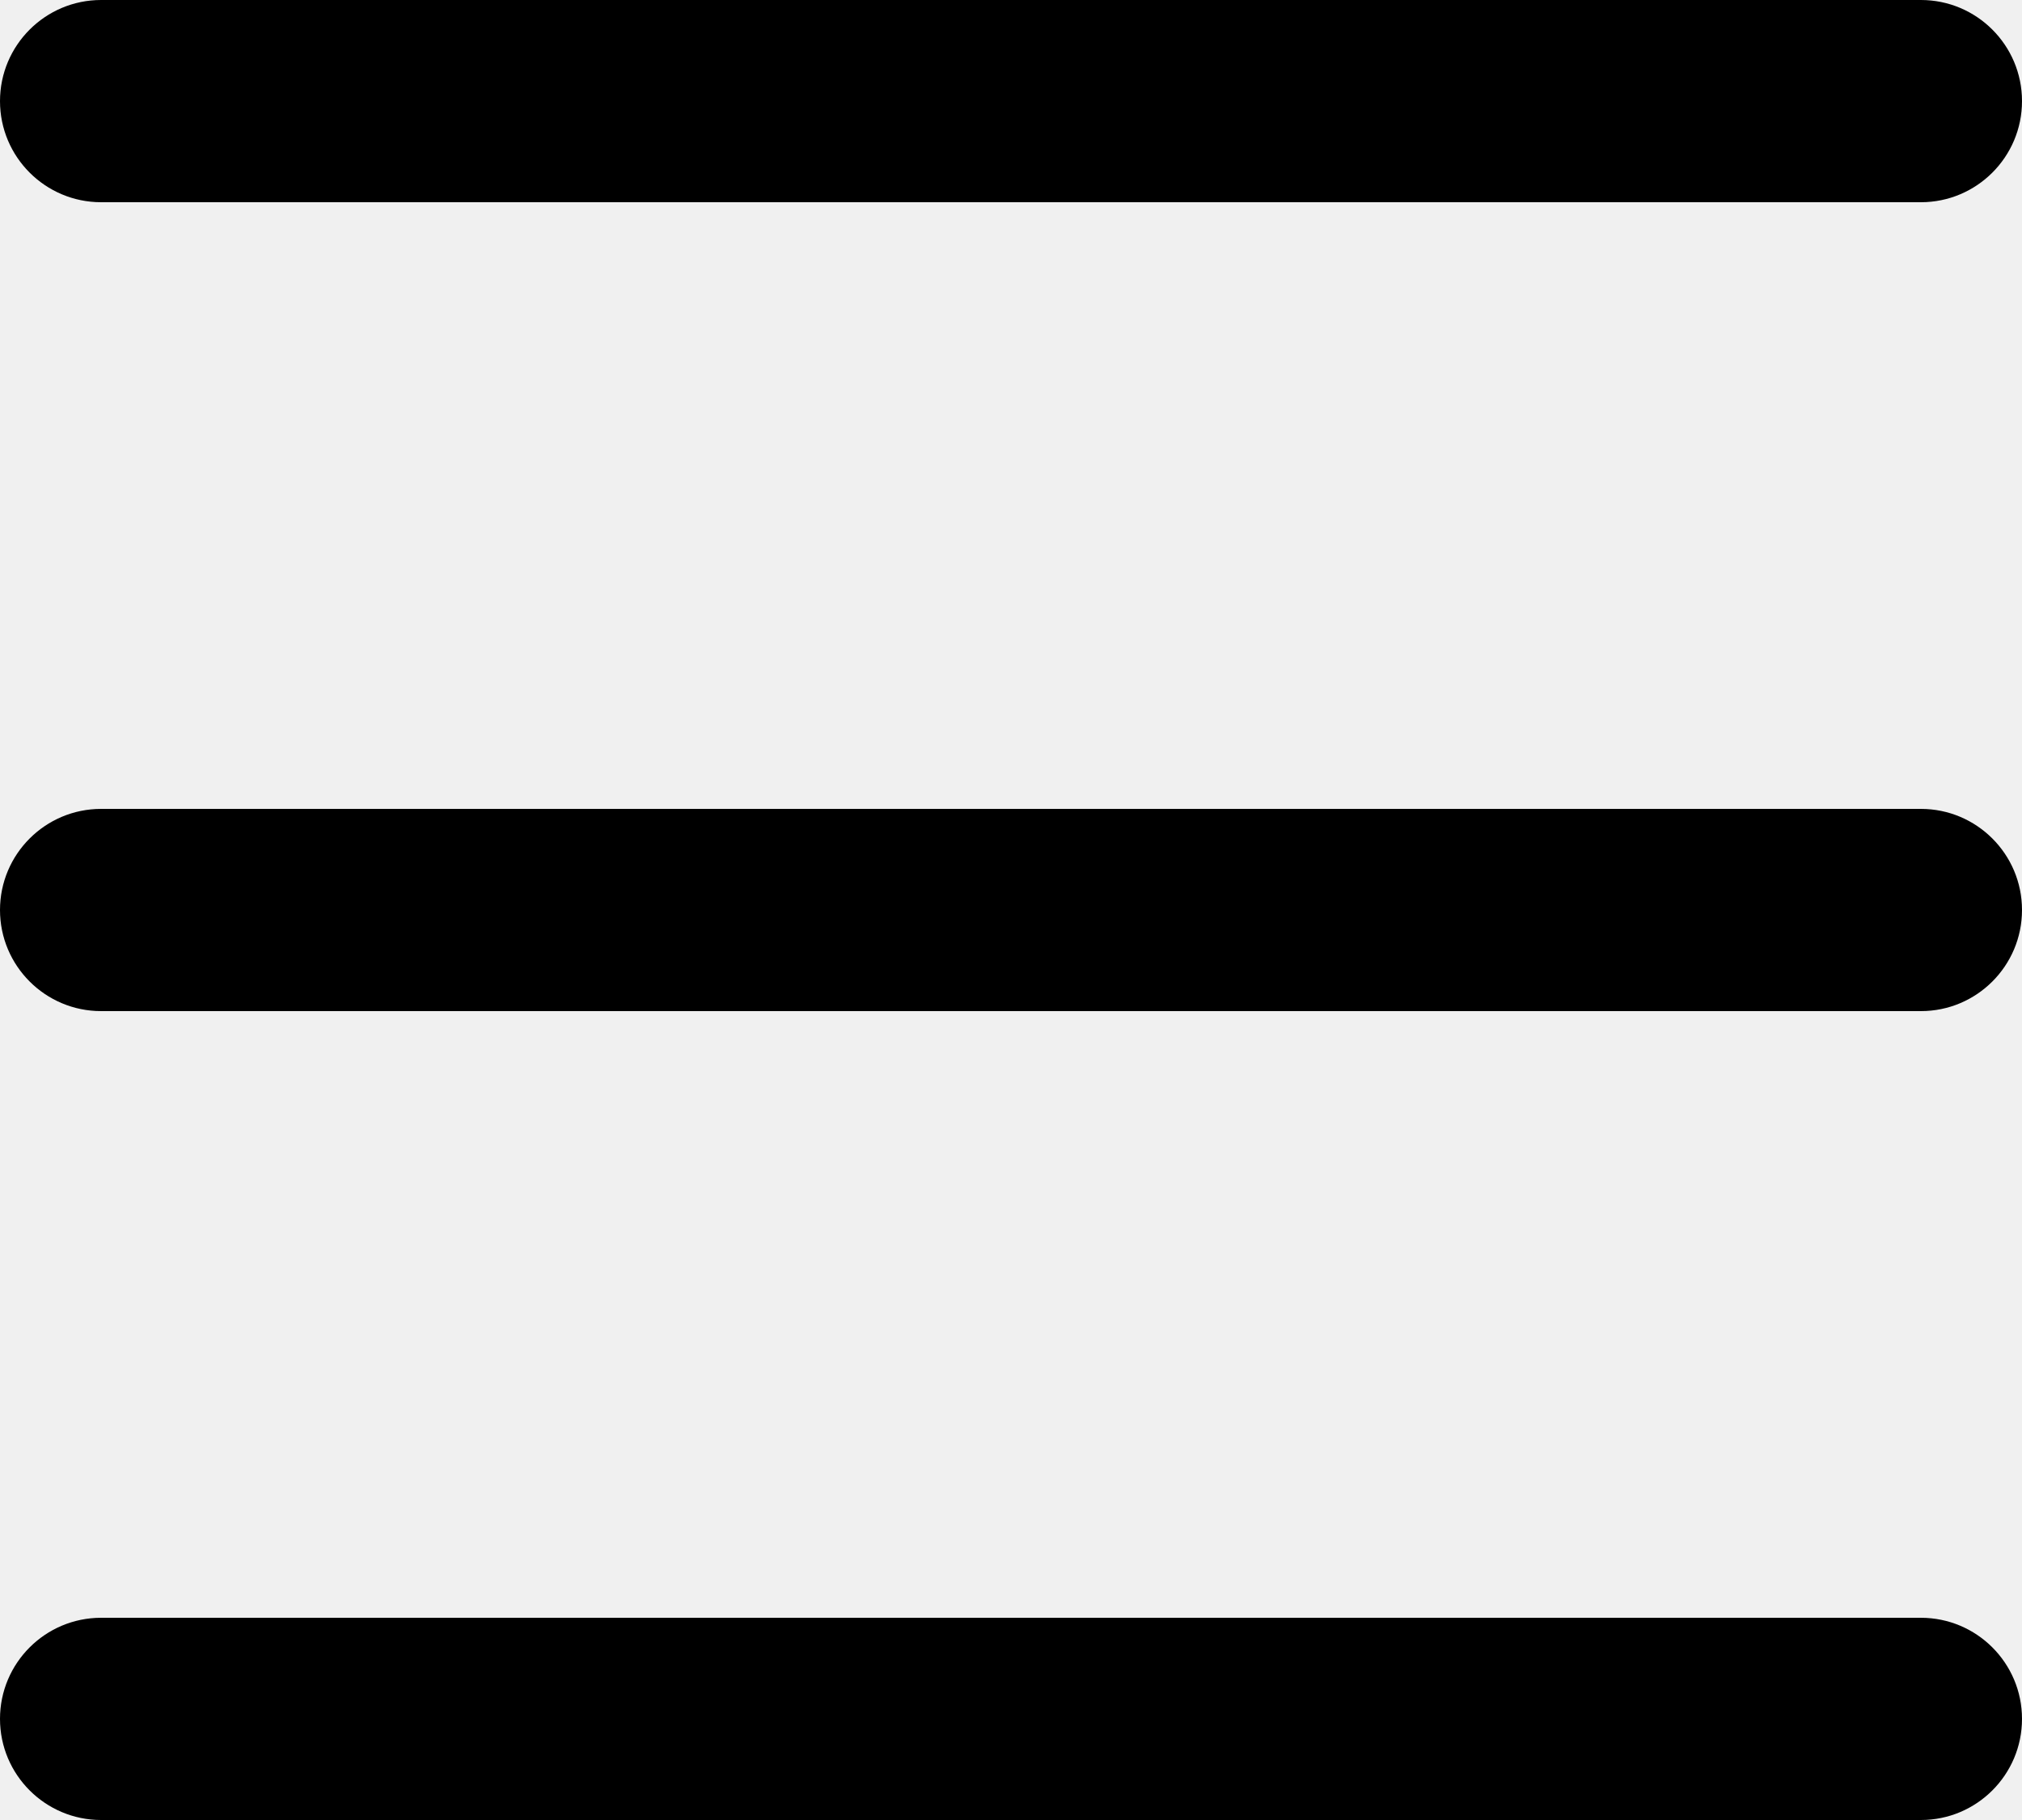
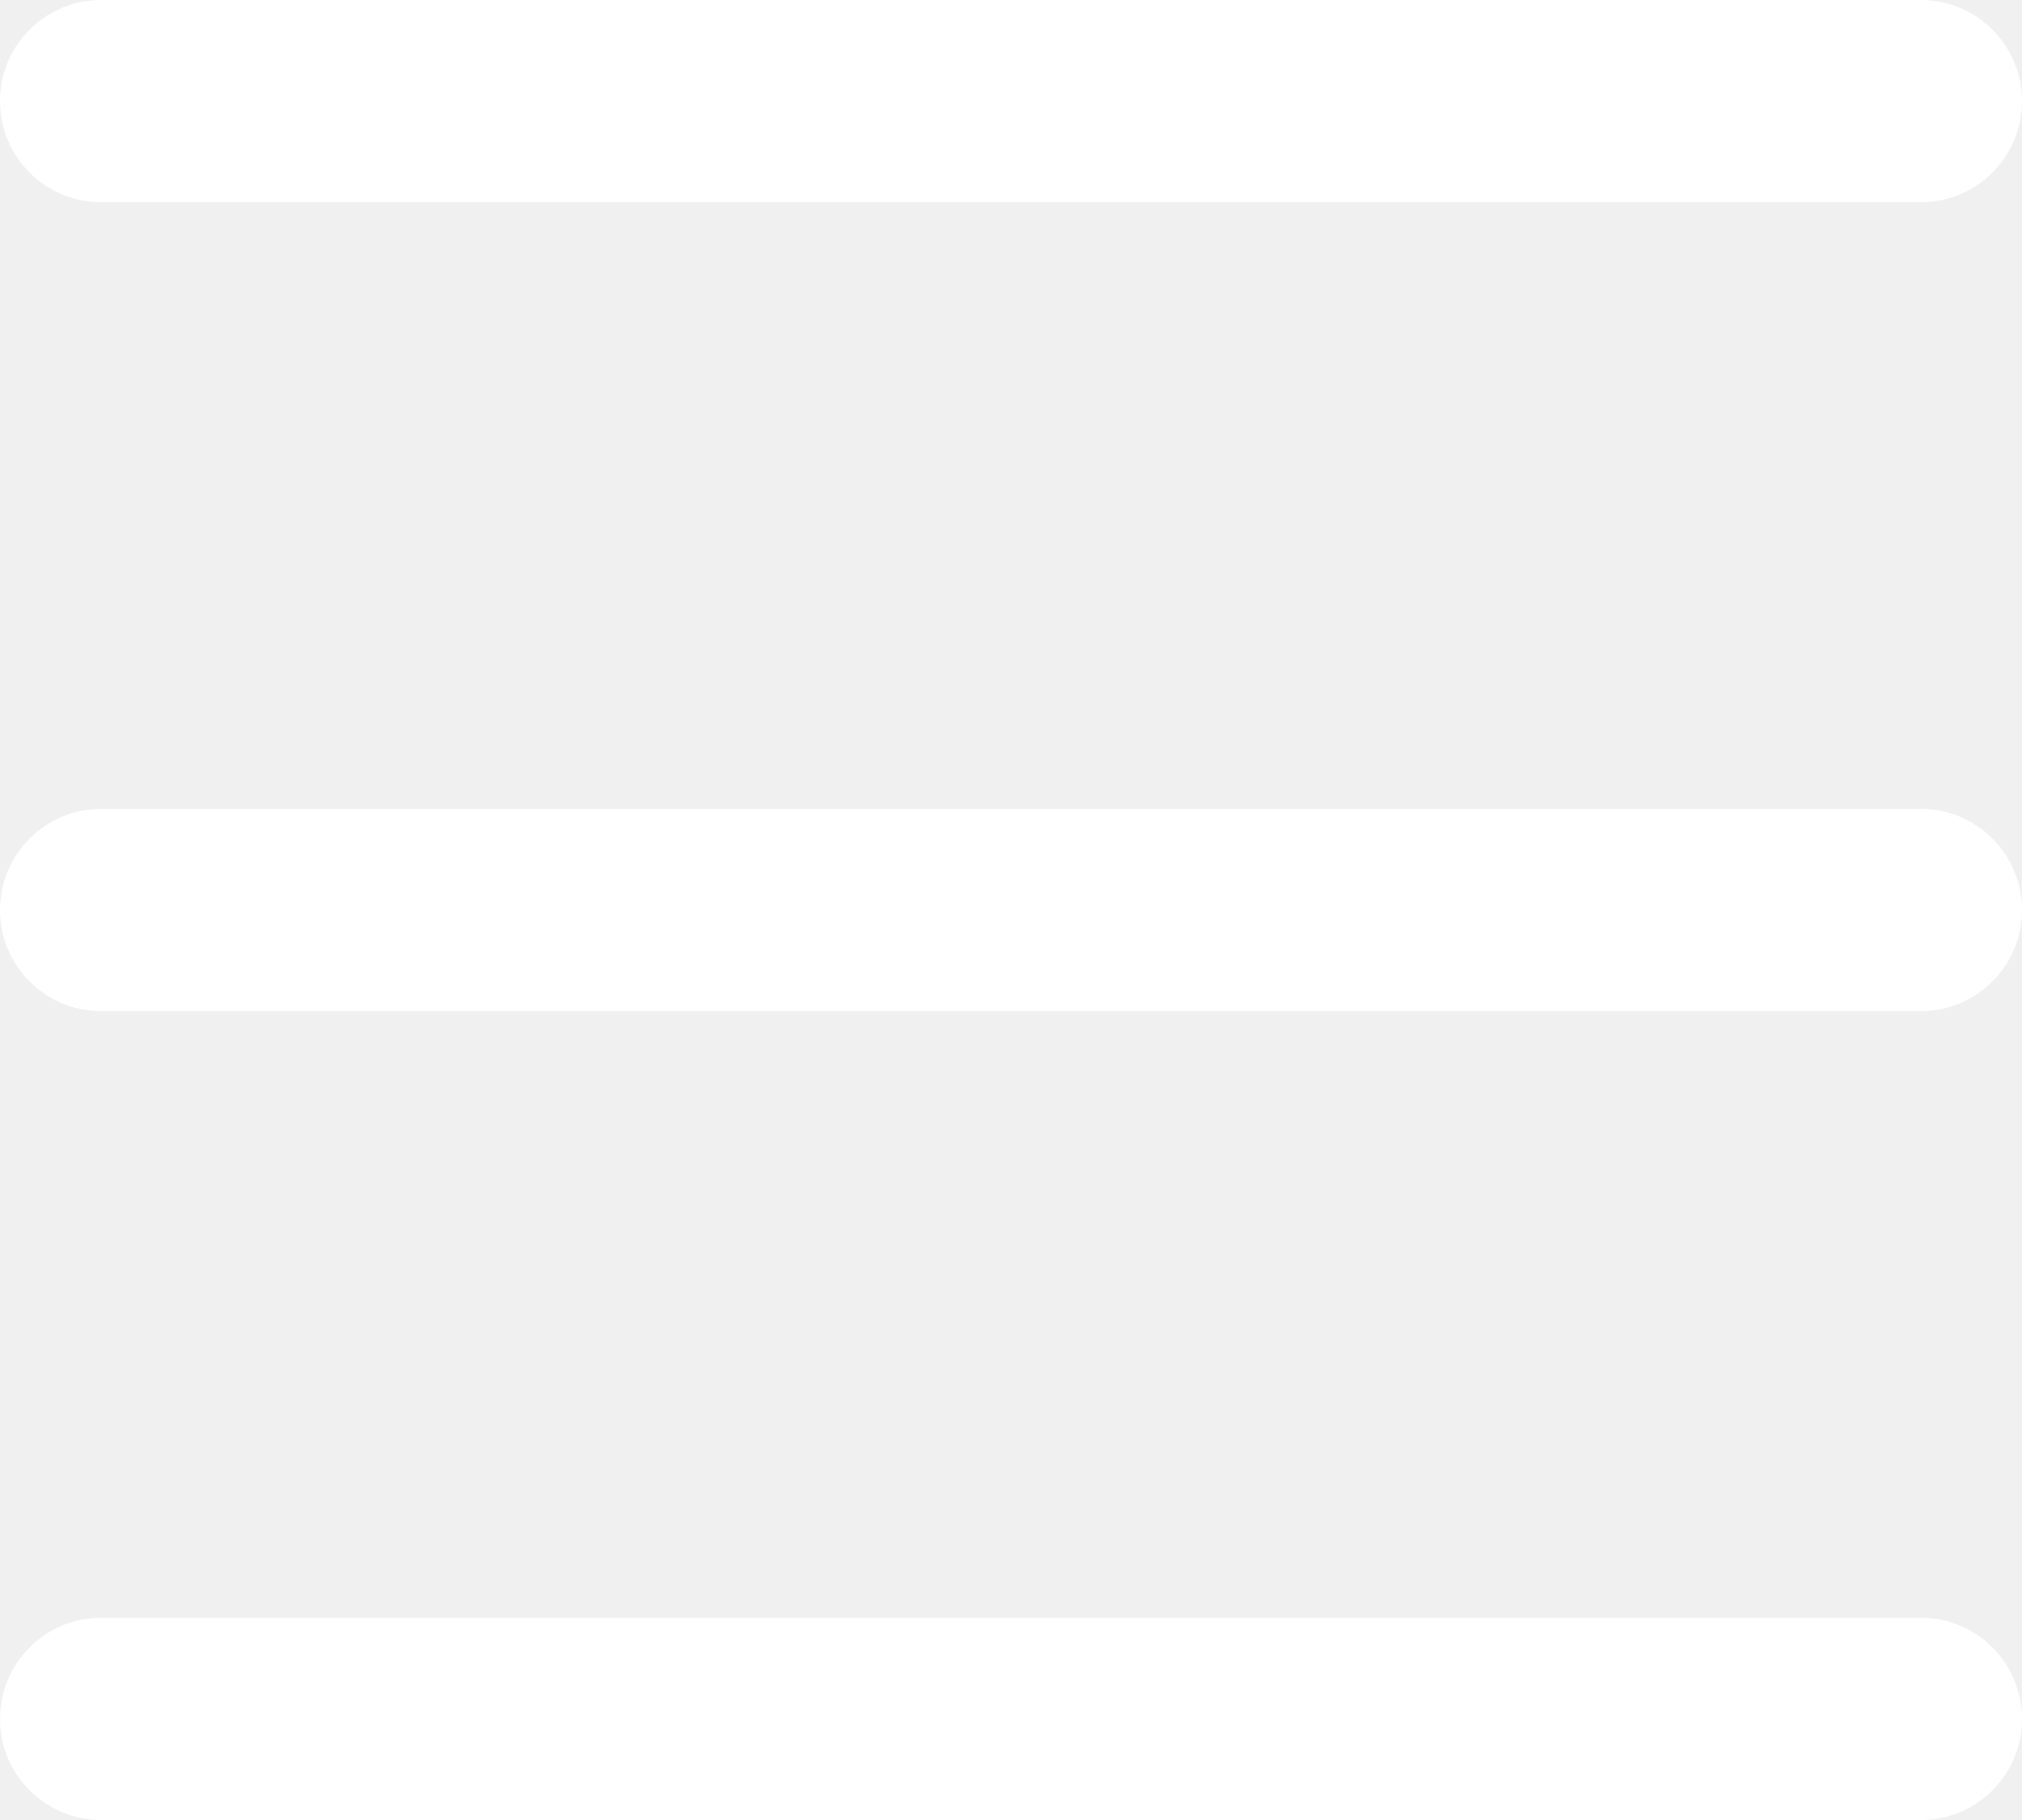
<svg xmlns="http://www.w3.org/2000/svg" width="20" height="18" viewBox="0 0 20 18" fill="none">
-   <path d="M19 16H1C0.448 16 0 16.448 0 17C0 17.552 0.448 18 1 18H19C19.552 18 20 17.552 20 17C20 16.448 19.552 16 19 16ZM1 2H19C19.552 2 20 1.552 20 1C20 0.448 19.552 -3.05176e-05 19 -3.05176e-05H1C0.448 2.16216e-06 0 0.448 0 1C0 1.552 0.448 2 1 2ZM19 8H1C0.448 8 0 8.448 0 9C0 9.552 0.448 10 1 10H19C19.552 10 20 9.552 20 9C20 8.448 19.552 8 19 8Z" fill="currentColor" />
+   <path d="M19 16H1C0.448 16 0 16.448 0 17C0 17.552 0.448 18 1 18H19C19.552 18 20 17.552 20 17C20 16.448 19.552 16 19 16ZM1 2H19C19.552 2 20 1.552 20 1C20 0.448 19.552 -3.05176e-05 19 -3.05176e-05H1C0.448 2.16216e-06 0 0.448 0 1C0 1.552 0.448 2 1 2ZM19 8H1C0.448 8 0 8.448 0 9C0 9.552 0.448 10 1 10H19C19.552 10 20 9.552 20 9C20 8.448 19.552 8 19 8Z" fill="#fff" />
</svg>
